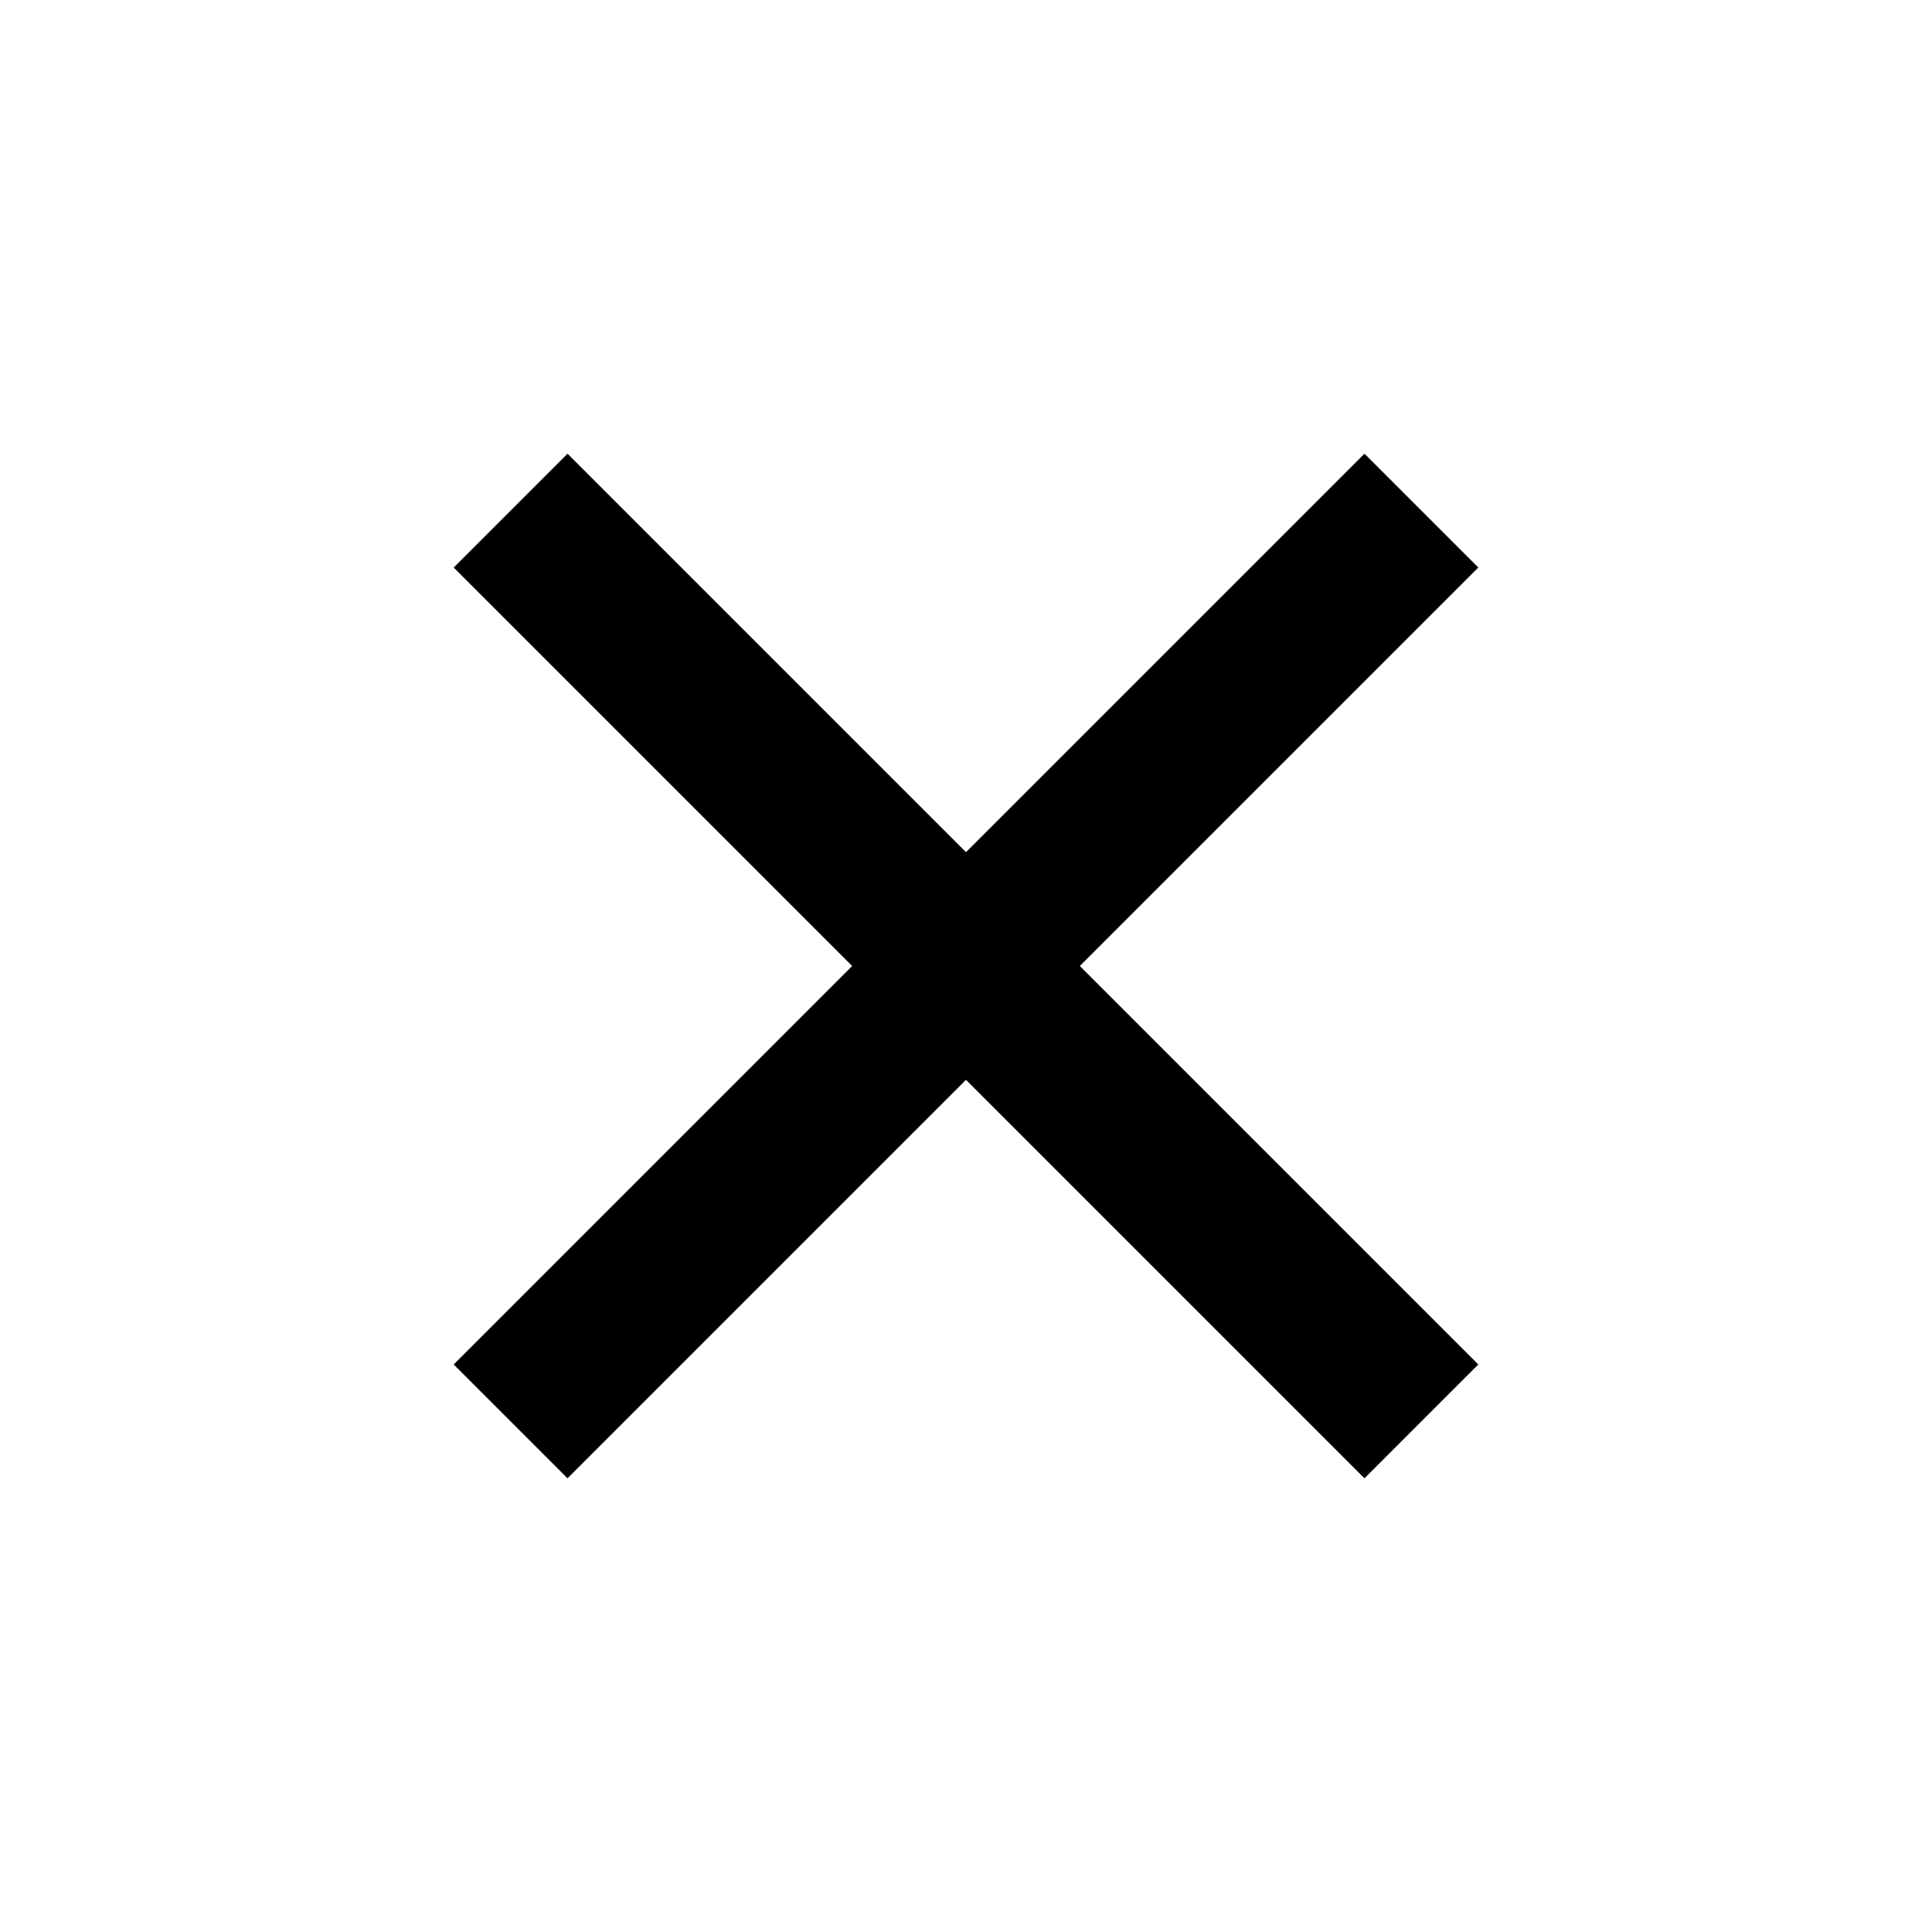
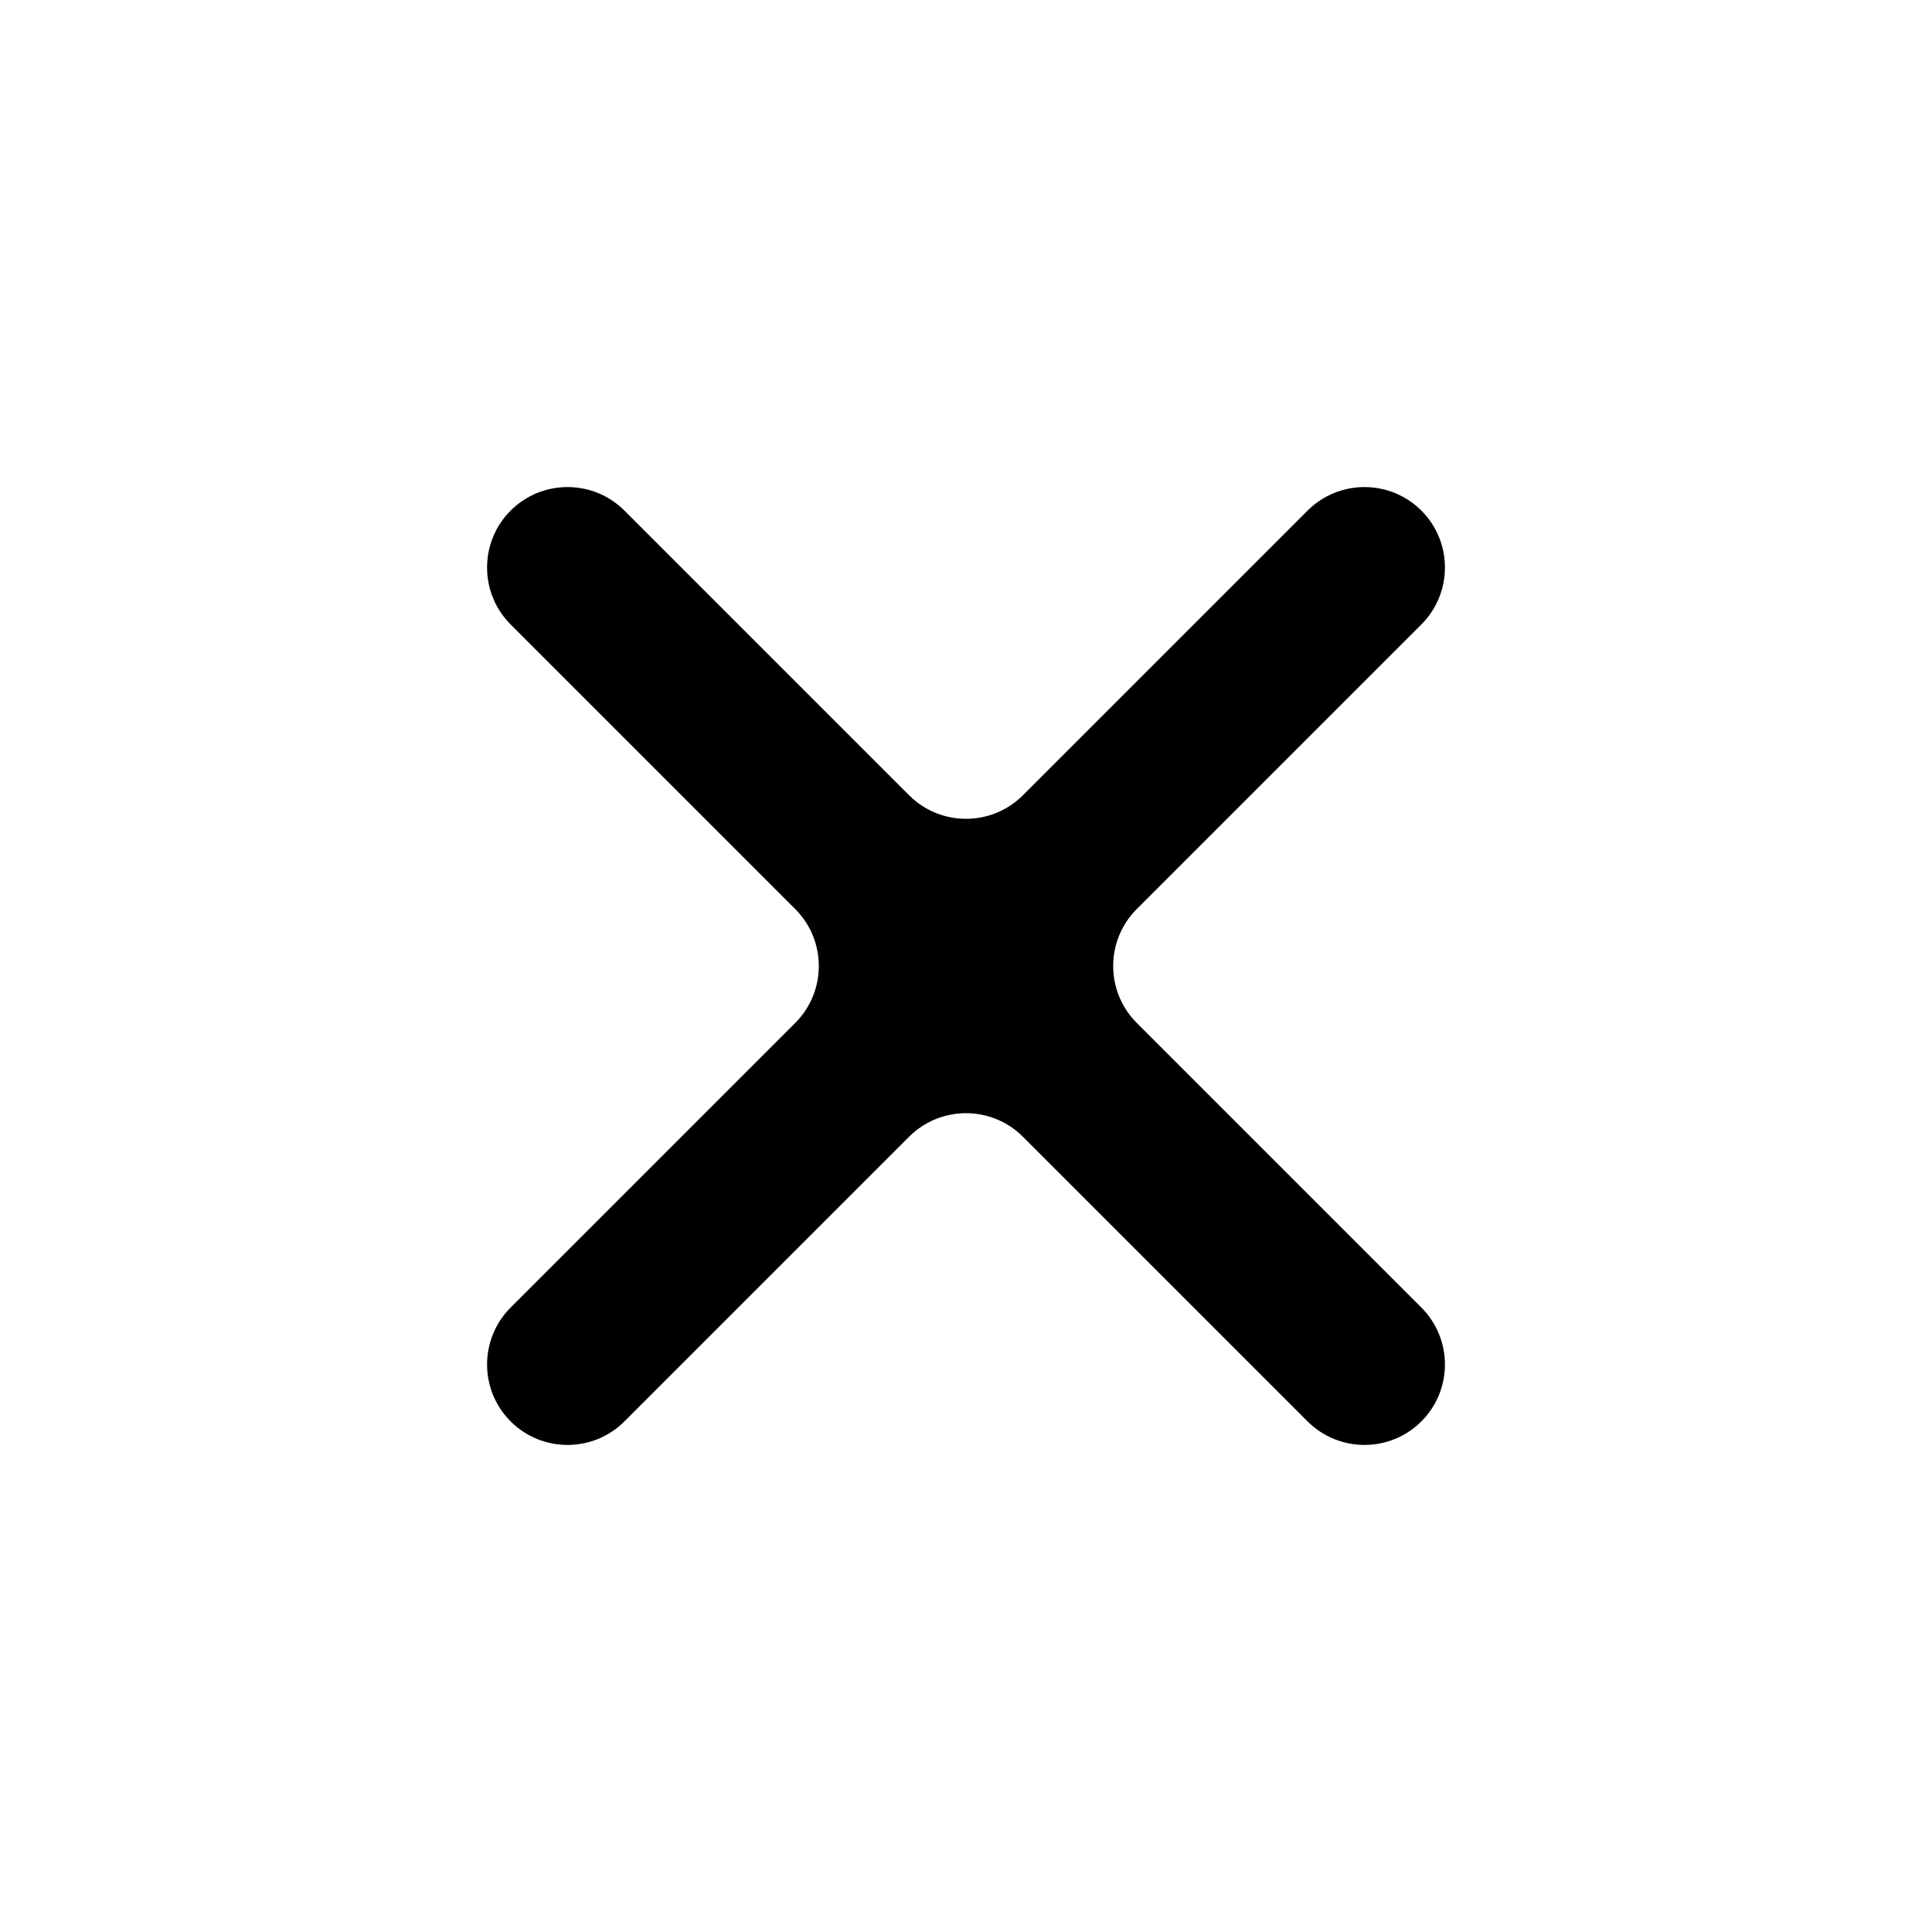
- <svg xmlns="http://www.w3.org/2000/svg" viewBox="0 0 12 12" fill="none">
-   <path d="m6 5.293 2.475-2.475.707.707L6.707 6l2.475 2.475-.707.707L6 6.707 3.525 9.182l-.707-.707L5.293 6 2.818 3.525l.707-.707L6 5.293Z" fill="currentColor" />
+ <svg xmlns="http://www.w3.org/2000/svg" width="24" height="24" viewBox="0 0 24 24" fill="none">
+   <path d="M11.293 9.879C11.683 10.269 12.317 10.269 12.707 9.879L16.243 6.343C16.634 5.953 17.267 5.953 17.657 6.343C18.047 6.733 18.047 7.367 17.657 7.757L14.121 11.293C13.731 11.683 13.731 12.317 14.121 12.707L17.657 16.243C18.047 16.634 18.047 17.267 17.657 17.657C17.267 18.047 16.634 18.047 16.243 17.657L12.707 14.121C12.317 13.731 11.683 13.731 11.293 14.121L7.757 17.657C7.367 18.047 6.733 18.047 6.343 17.657C5.953 17.267 5.953 16.634 6.343 16.243L9.879 12.707C10.269 12.317 10.269 11.683 9.879 11.293L6.343 7.757C5.953 7.367 5.953 6.733 6.343 6.343C6.733 5.953 7.367 5.953 7.757 6.343L11.293 9.879Z" fill="currentColor" />
</svg>
